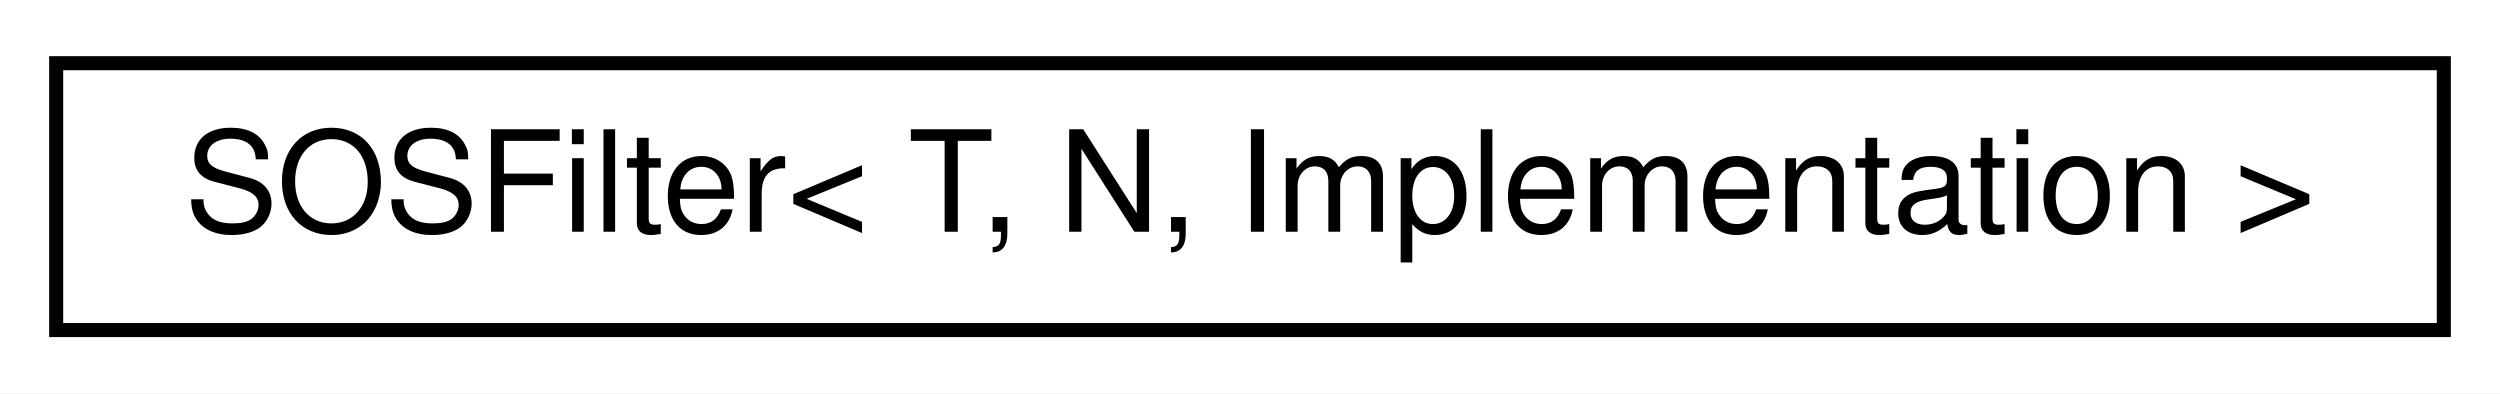
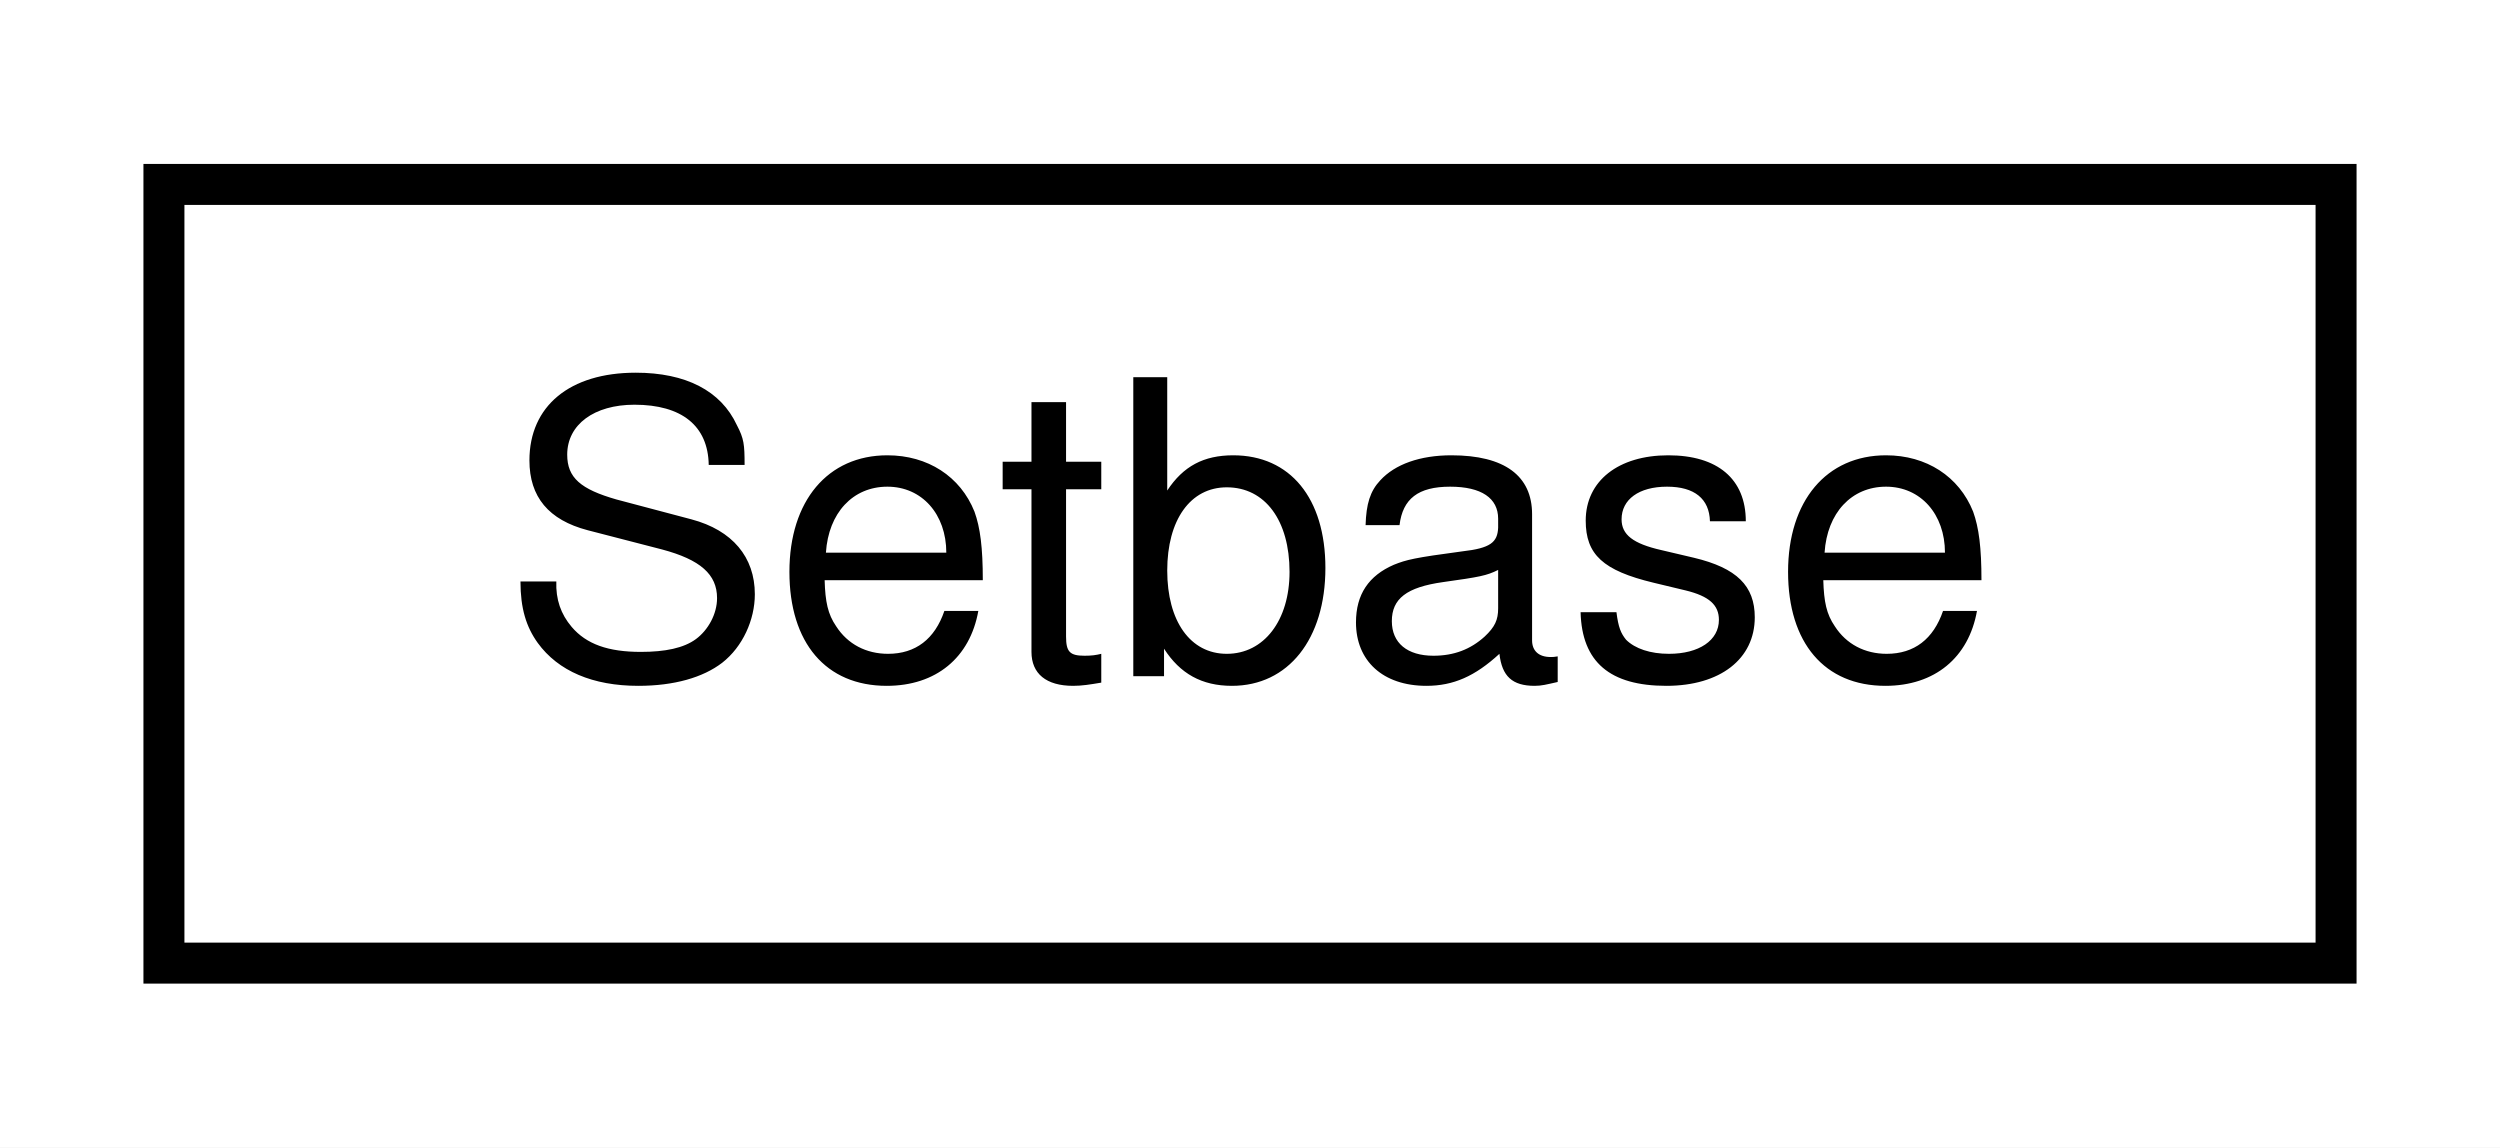
- <svg xmlns="http://www.w3.org/2000/svg" xmlns:xlink="http://www.w3.org/1999/xlink" width="178pt" height="28pt" viewBox="0.00 0.00 178.00 28.00">
+ <svg xmlns="http://www.w3.org/2000/svg" xmlns:xlink="http://www.w3.org/1999/xlink" width="61pt" height="28pt" viewBox="0.00 0.00 61.00 28.00">
  <g id="graph0" class="graph" transform="scale(1 1) rotate(0) translate(4 24)">
-     <polygon fill="white" stroke="none" points="-4,4 -4,-24 174,-24 174,4 -4,4" />
+     <polygon fill="white" stroke="none" points="-4,4 -4,-24 57,-24 57,4 -4,4" />
    <g id="node1" class="node">
      <g id="a_node1">
-         <a xlink:href="db/d49/classSOSFilter.html" target="_top" xlink:title=" ">
-           <polygon fill="white" stroke="black" points="0,-0.5 0,-19.5 170,-19.5 170,-0.5 0,-0.5" />
-           <text text-anchor="middle" x="85" y="-7.5" font-family="Helvetica,sans-Serif" font-size="10.00">SOSFilter&lt; T, N, Implementation &gt;</text>
+         <a xlink:href="d3/d55/structSetbase.html" target="_top" xlink:title=" ">
+           <polygon fill="white" stroke="black" points="-3.55271e-15,-0.5 -3.55271e-15,-19.5 53,-19.5 53,-0.5 -3.55271e-15,-0.5" />
+           <text text-anchor="middle" x="26.5" y="-7.5" font-family="Helvetica,sans-Serif" font-size="10.00">Setbase</text>
        </a>
      </g>
    </g>
  </g>
</svg>
